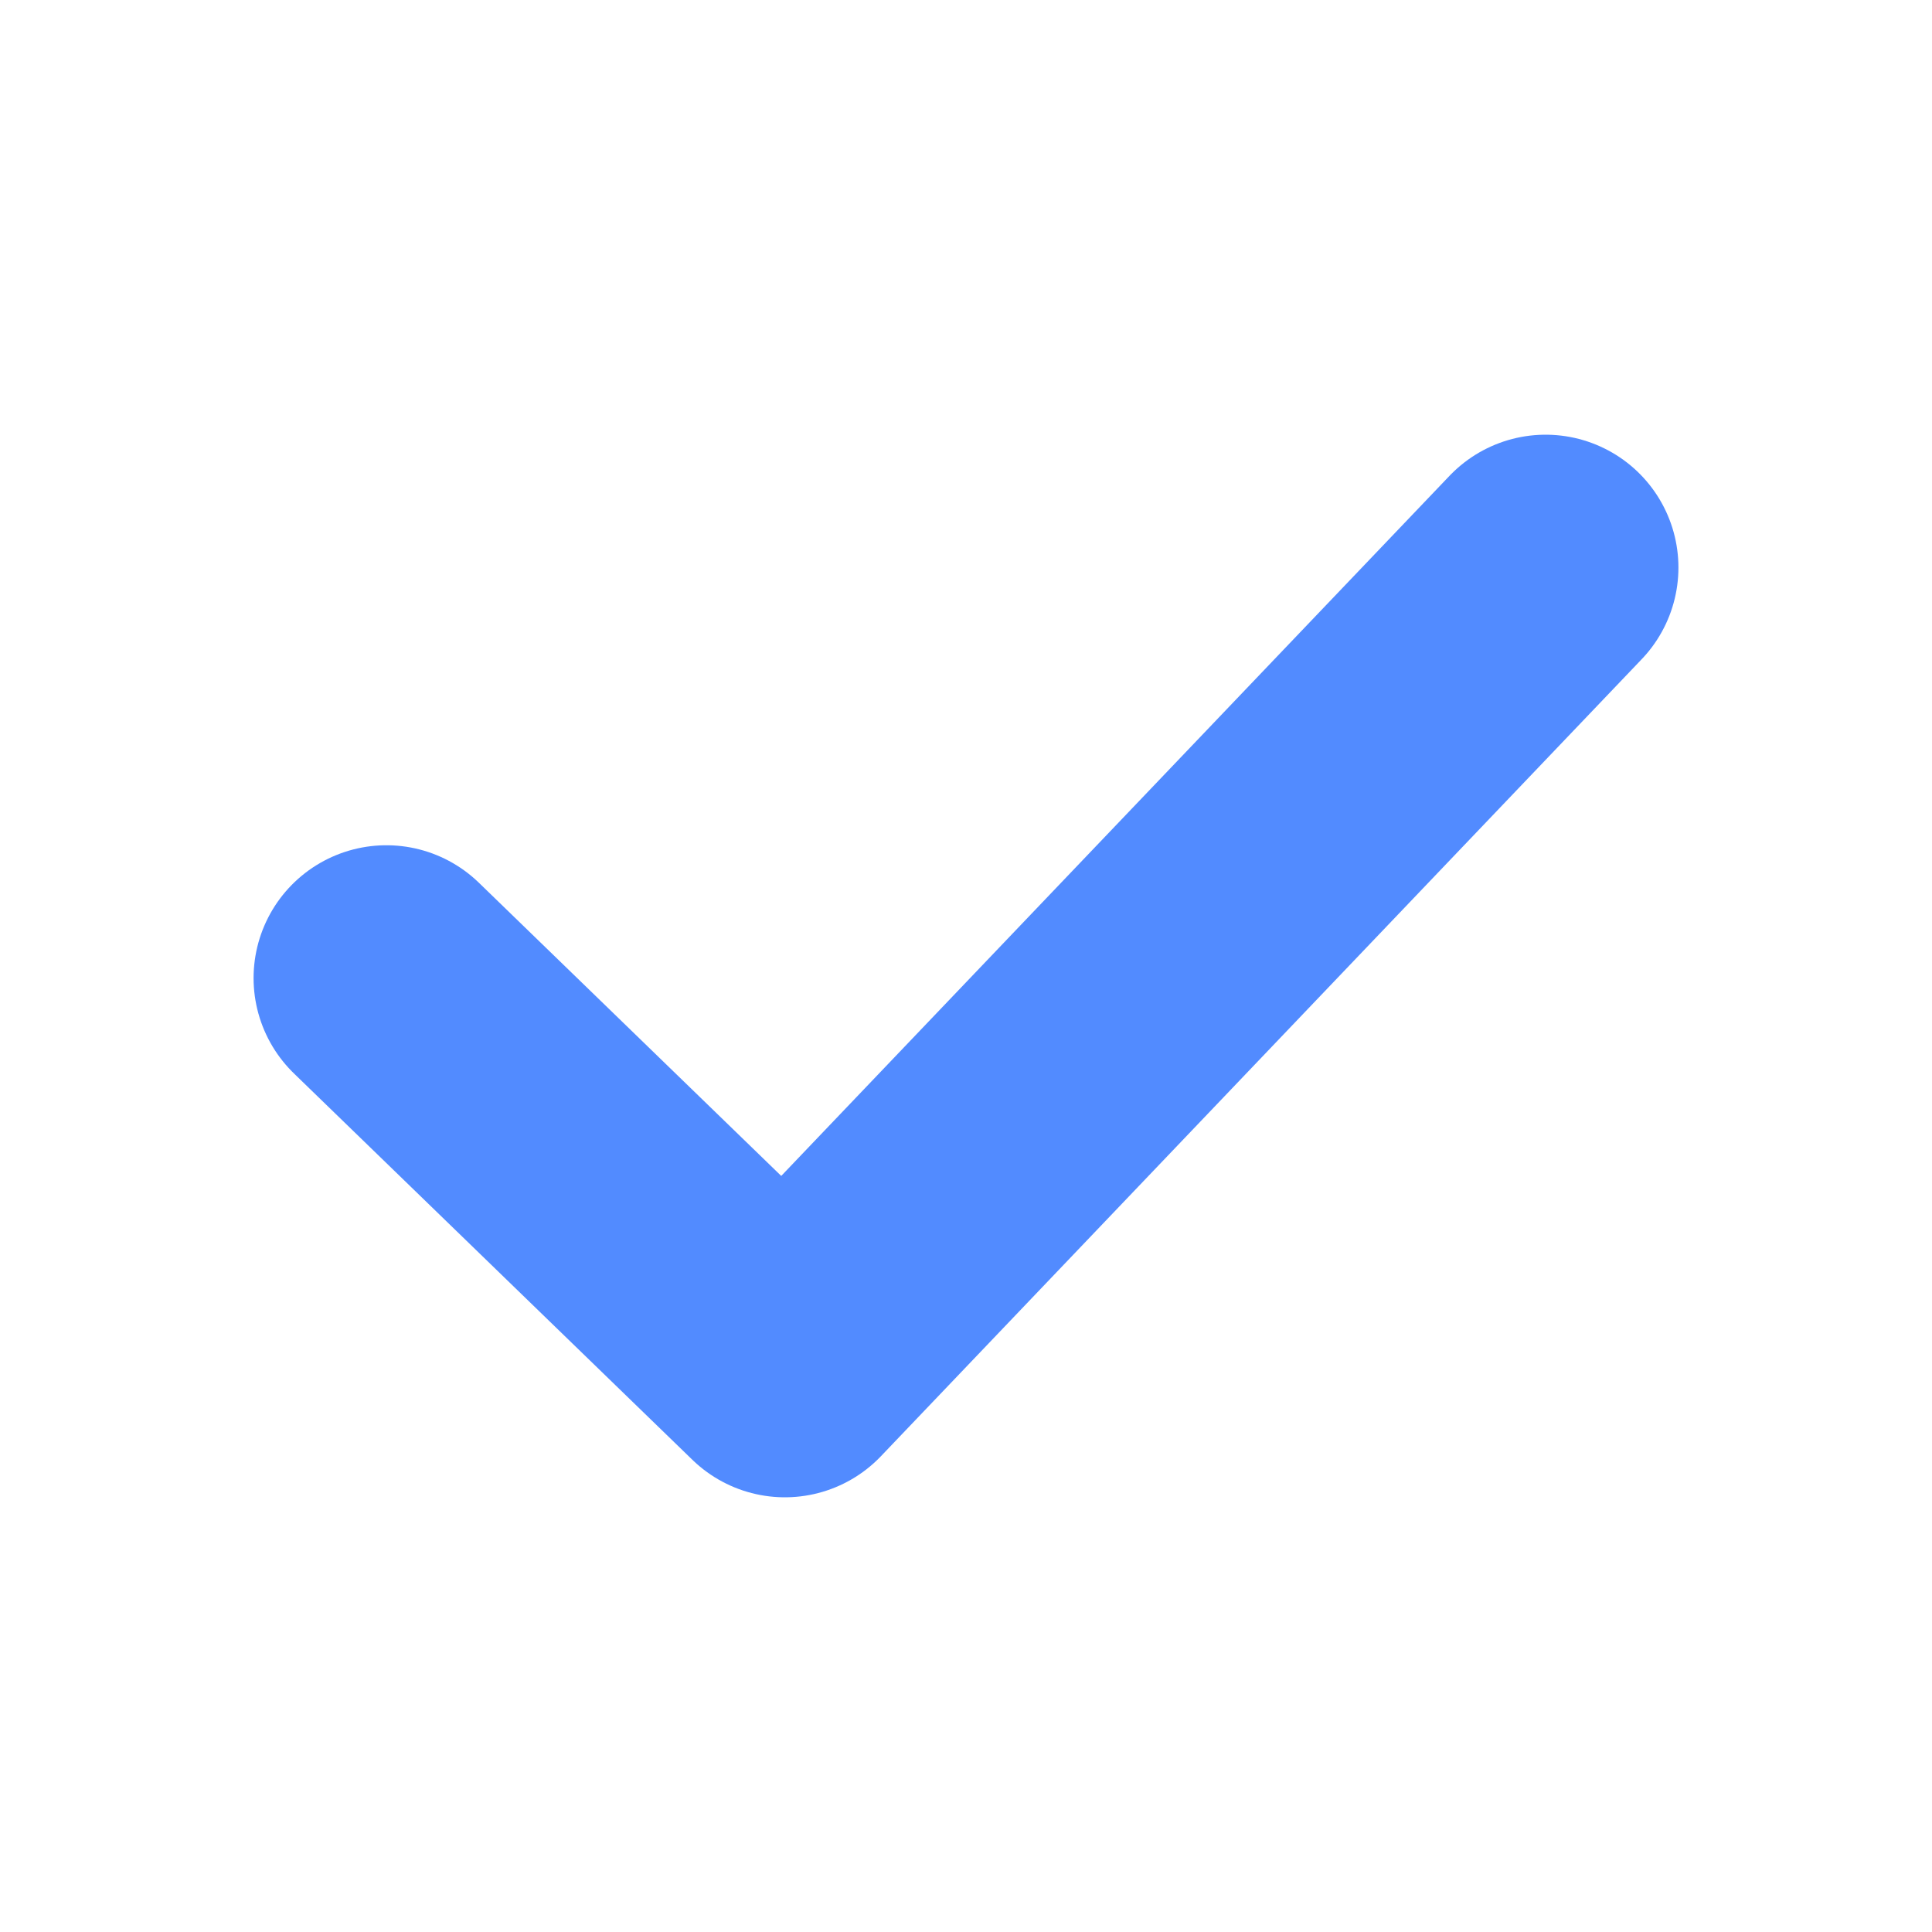
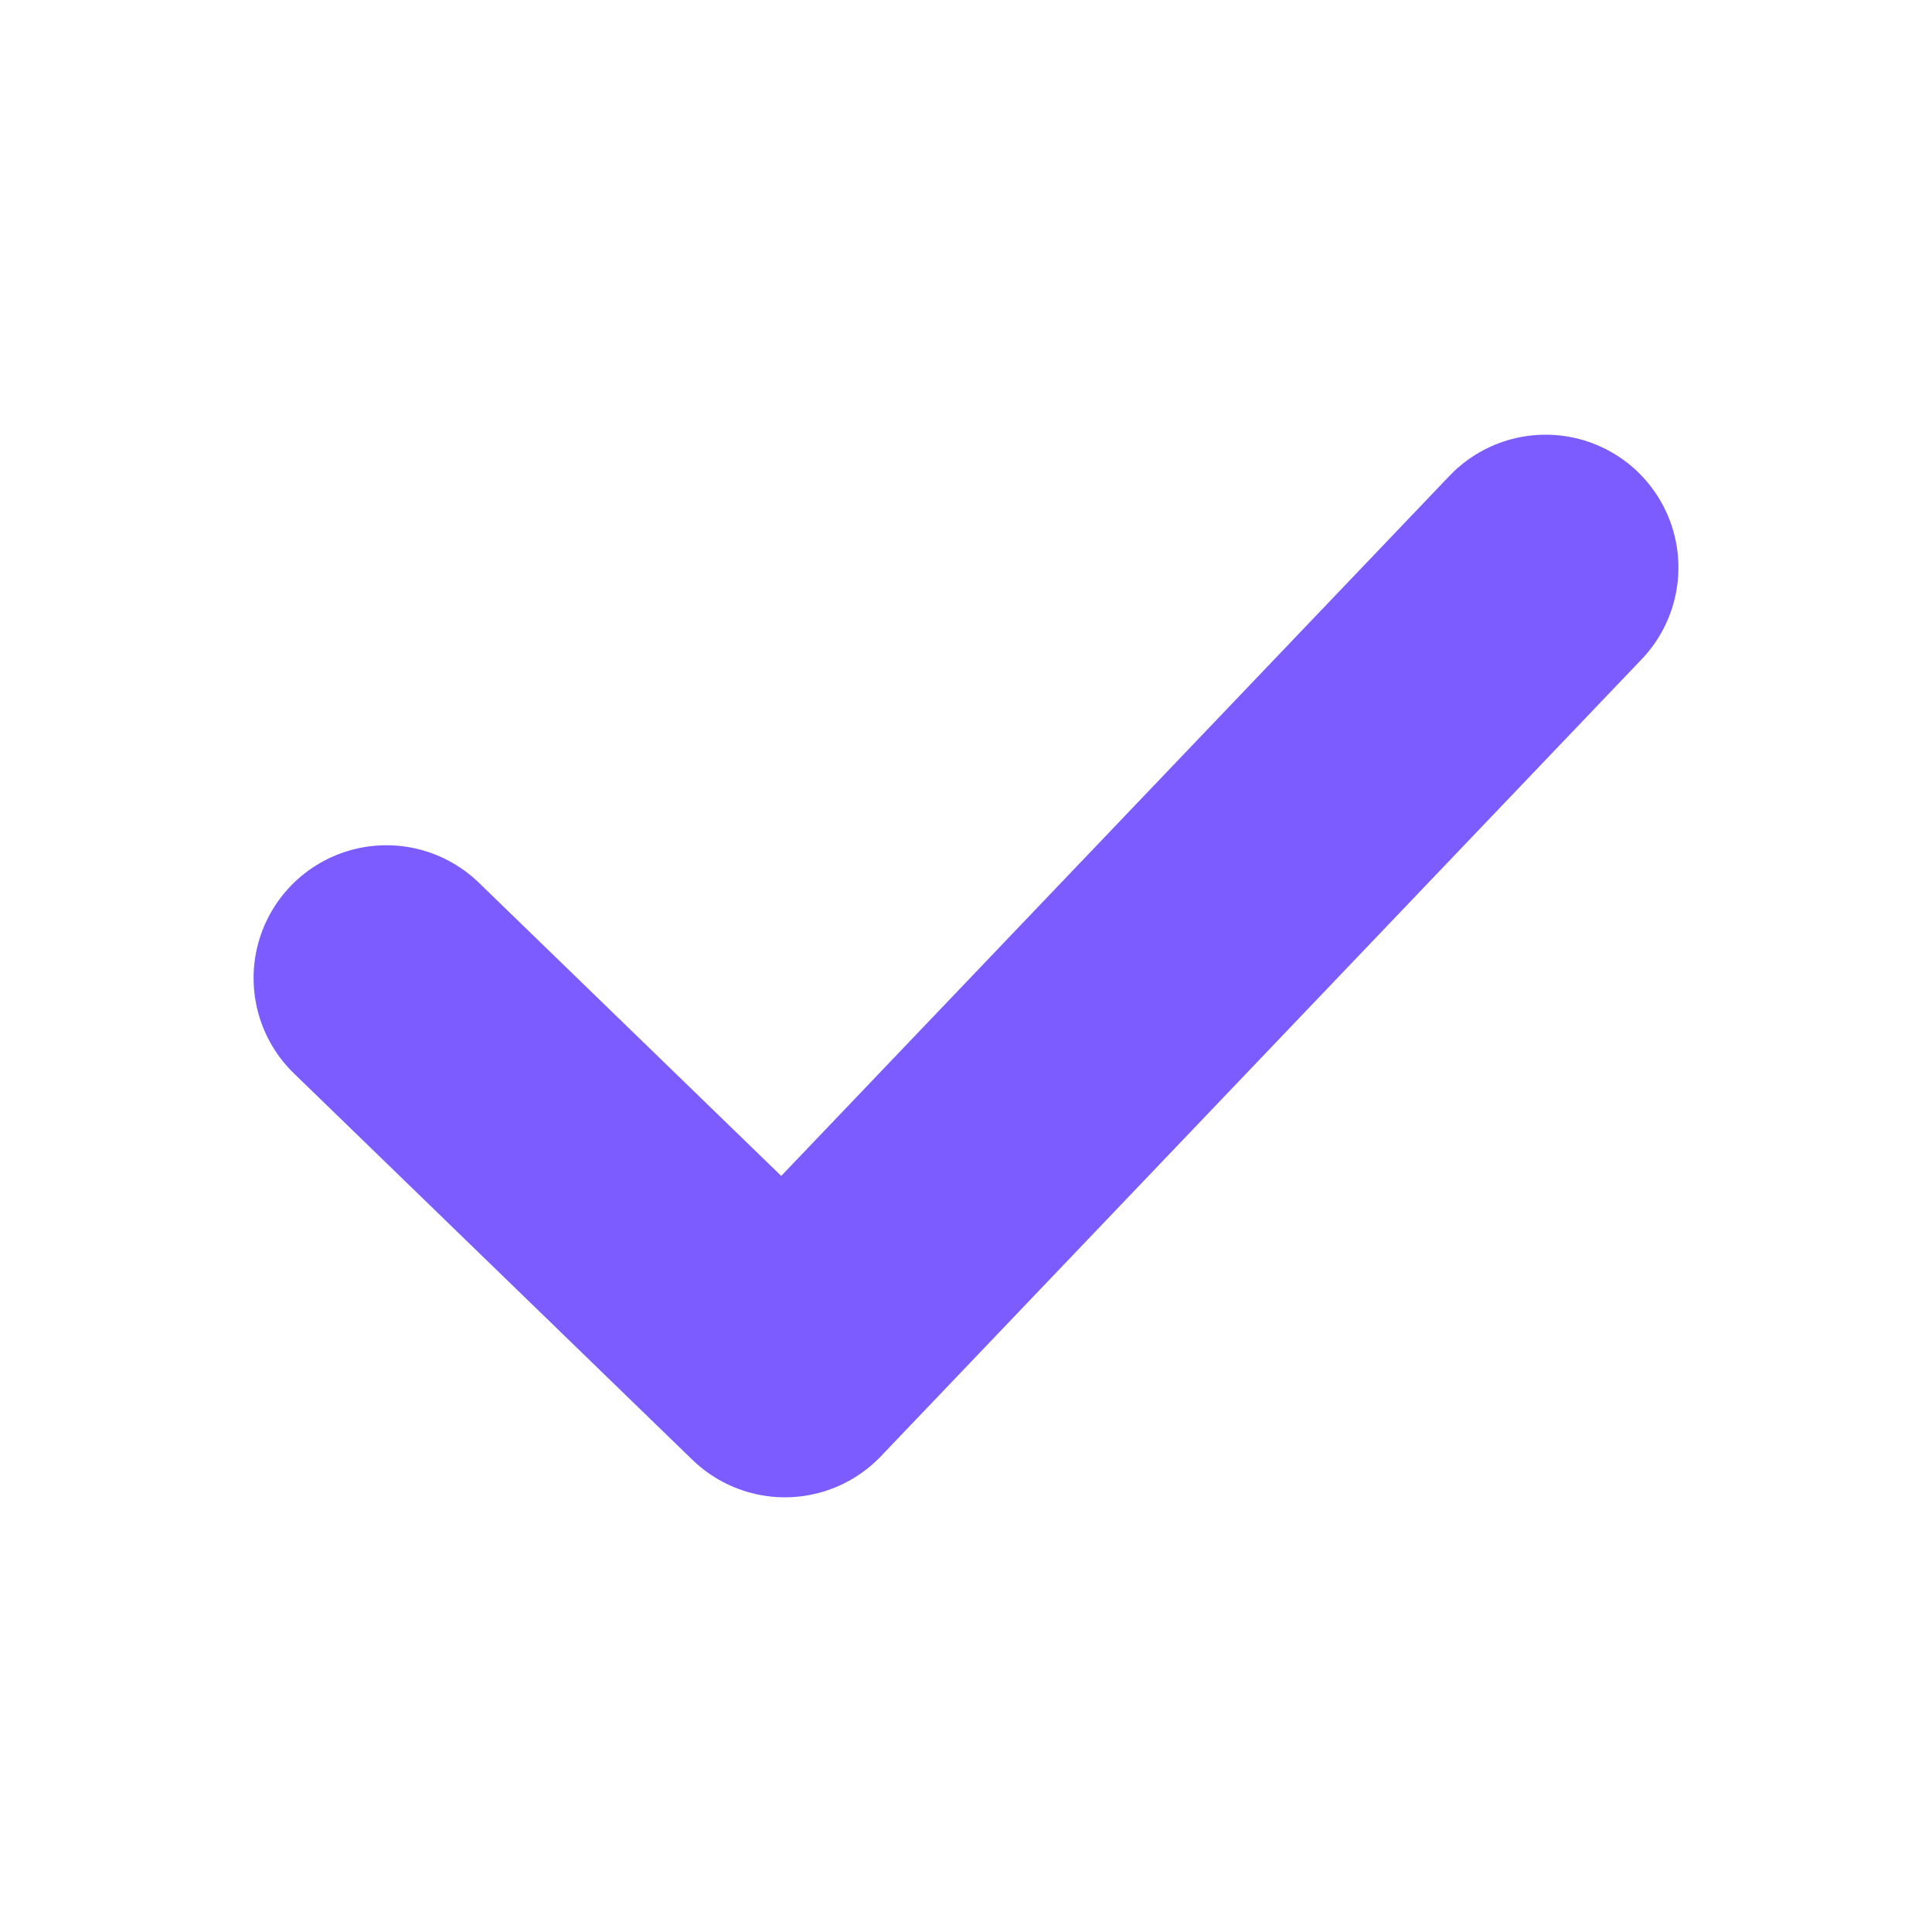
<svg xmlns="http://www.w3.org/2000/svg" width="16" height="16" viewBox="0 0 16 16">
-   <path d="M3.2 8.1 6.5 11.3 12.8 4.7" fill="none" stroke="#528bff" stroke-width="2.2" stroke-linecap="round" stroke-linejoin="round" />
+   <path d="M3.2 8.1 6.5 11.3 12.8 4.7" fill="none" stroke="#7c5cff" stroke-width="2.2" stroke-linecap="round" stroke-linejoin="round" />
</svg>
